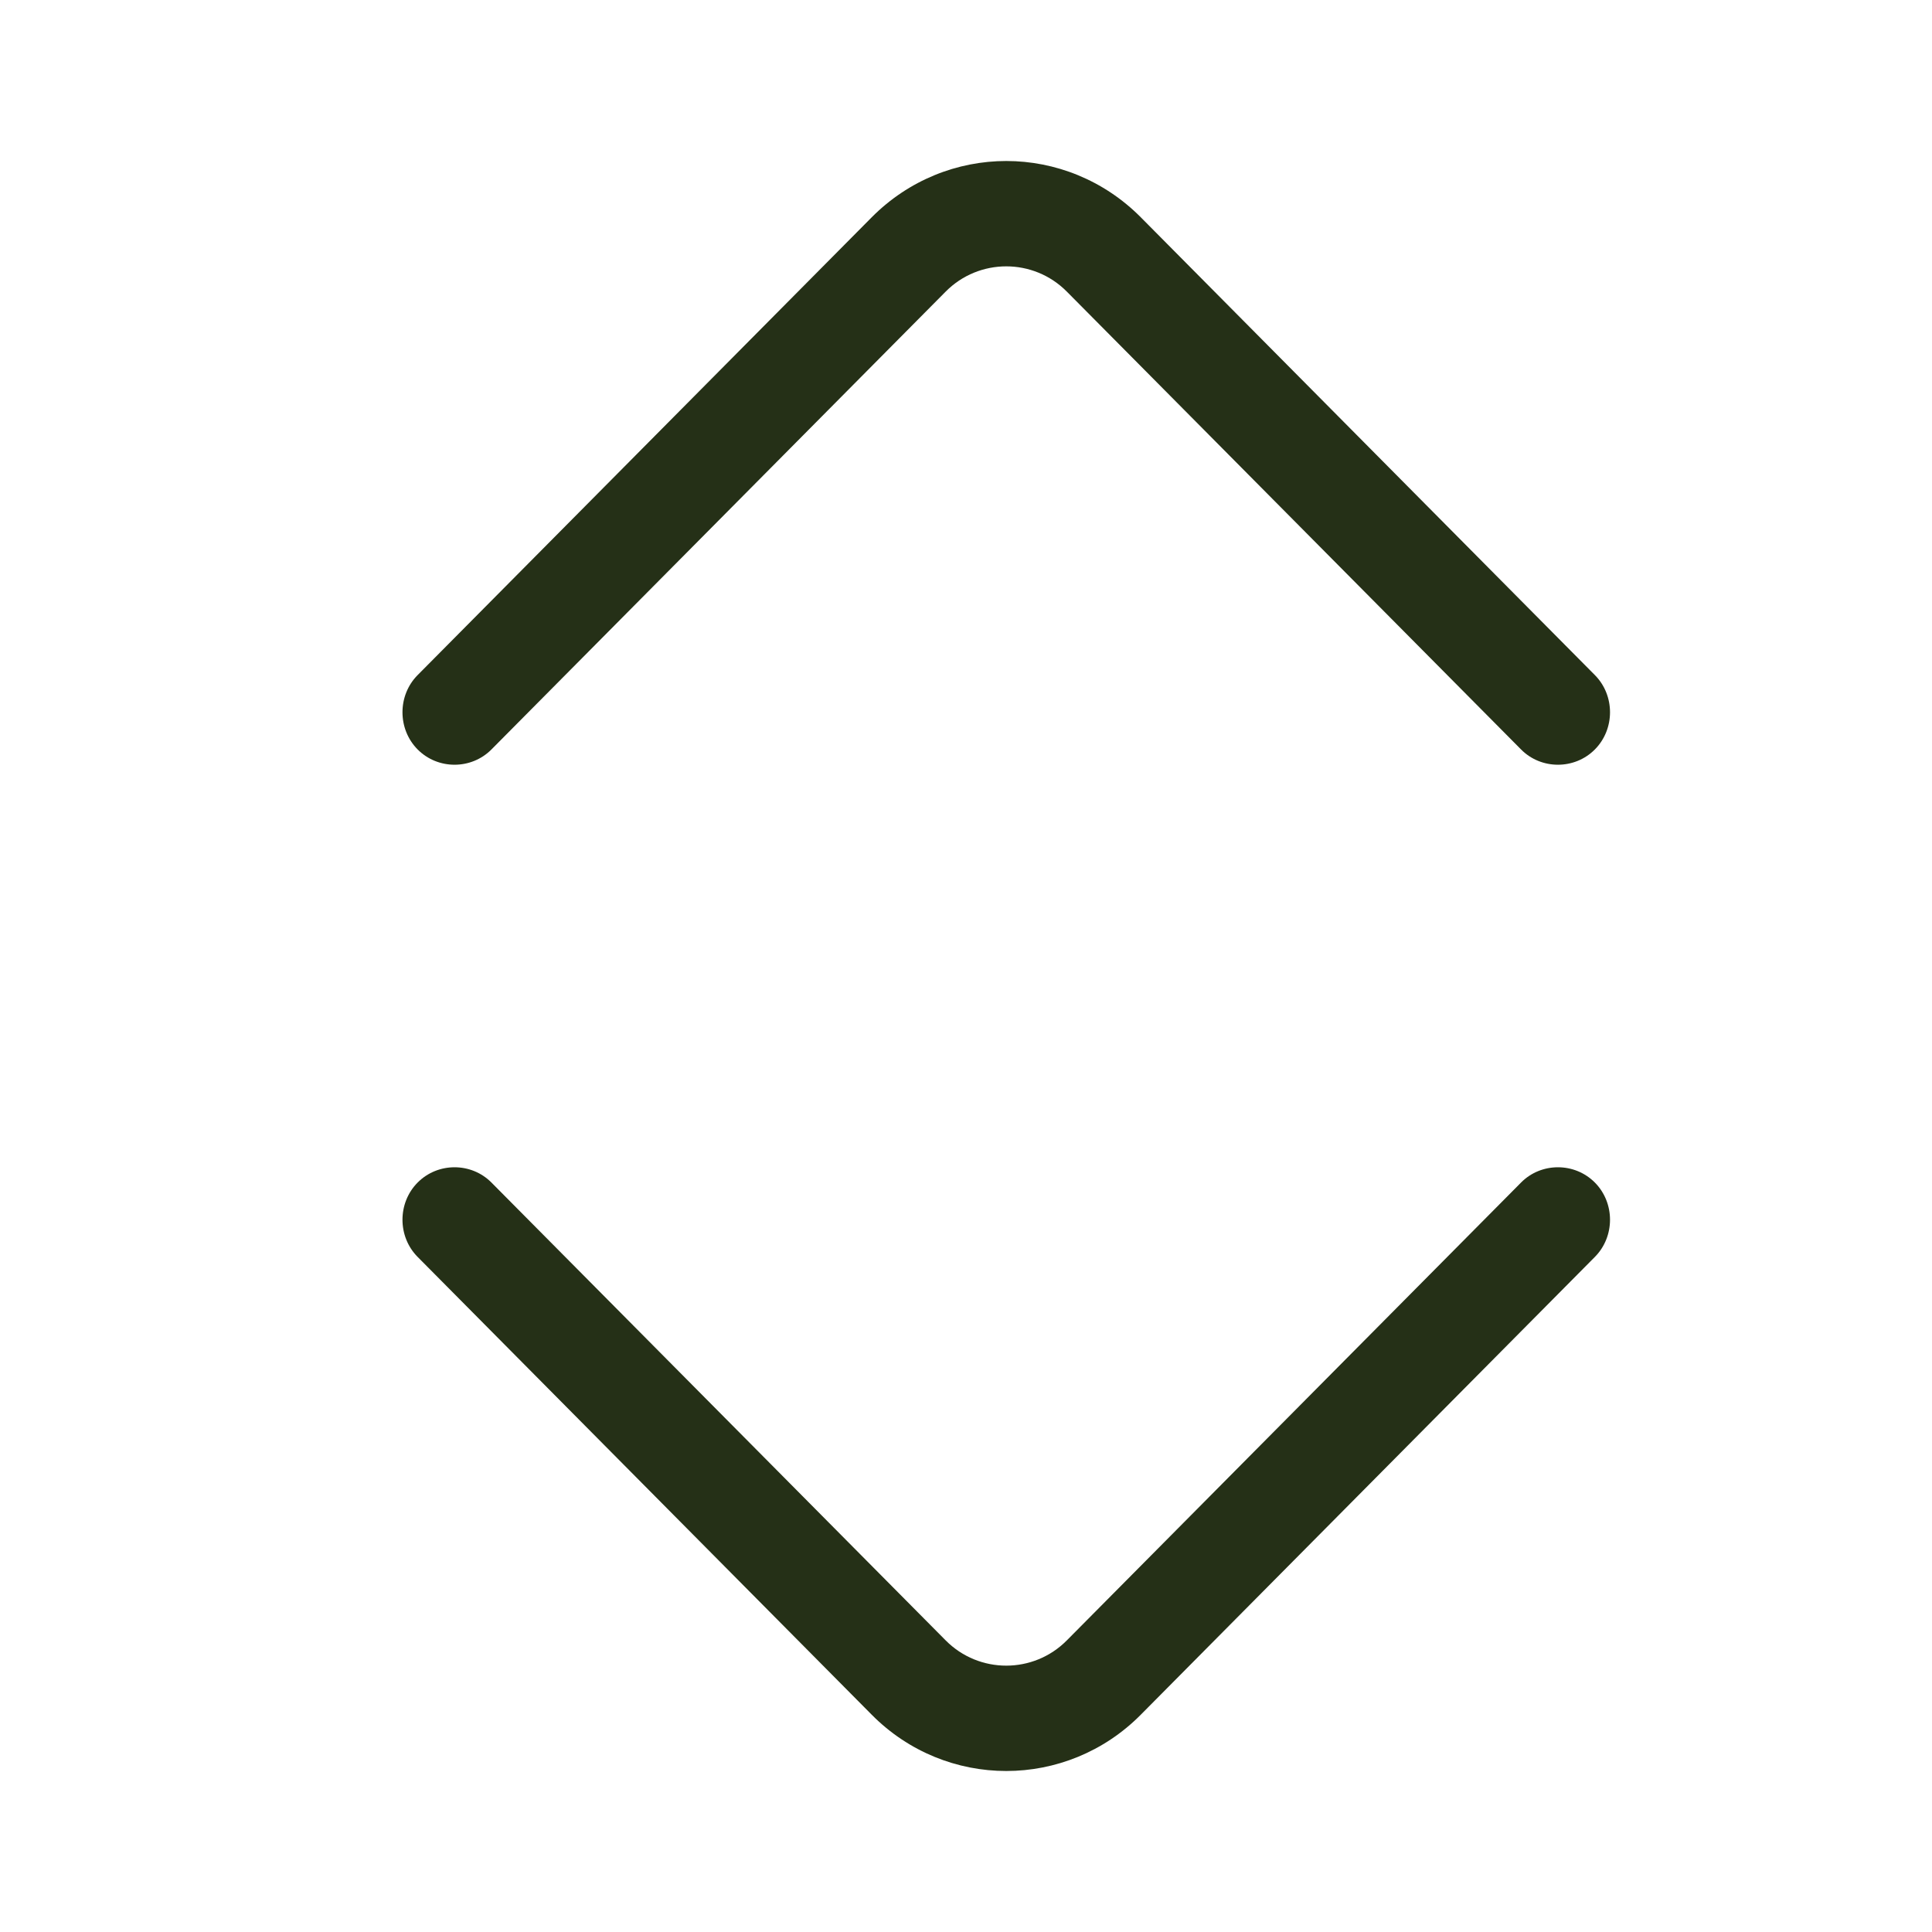
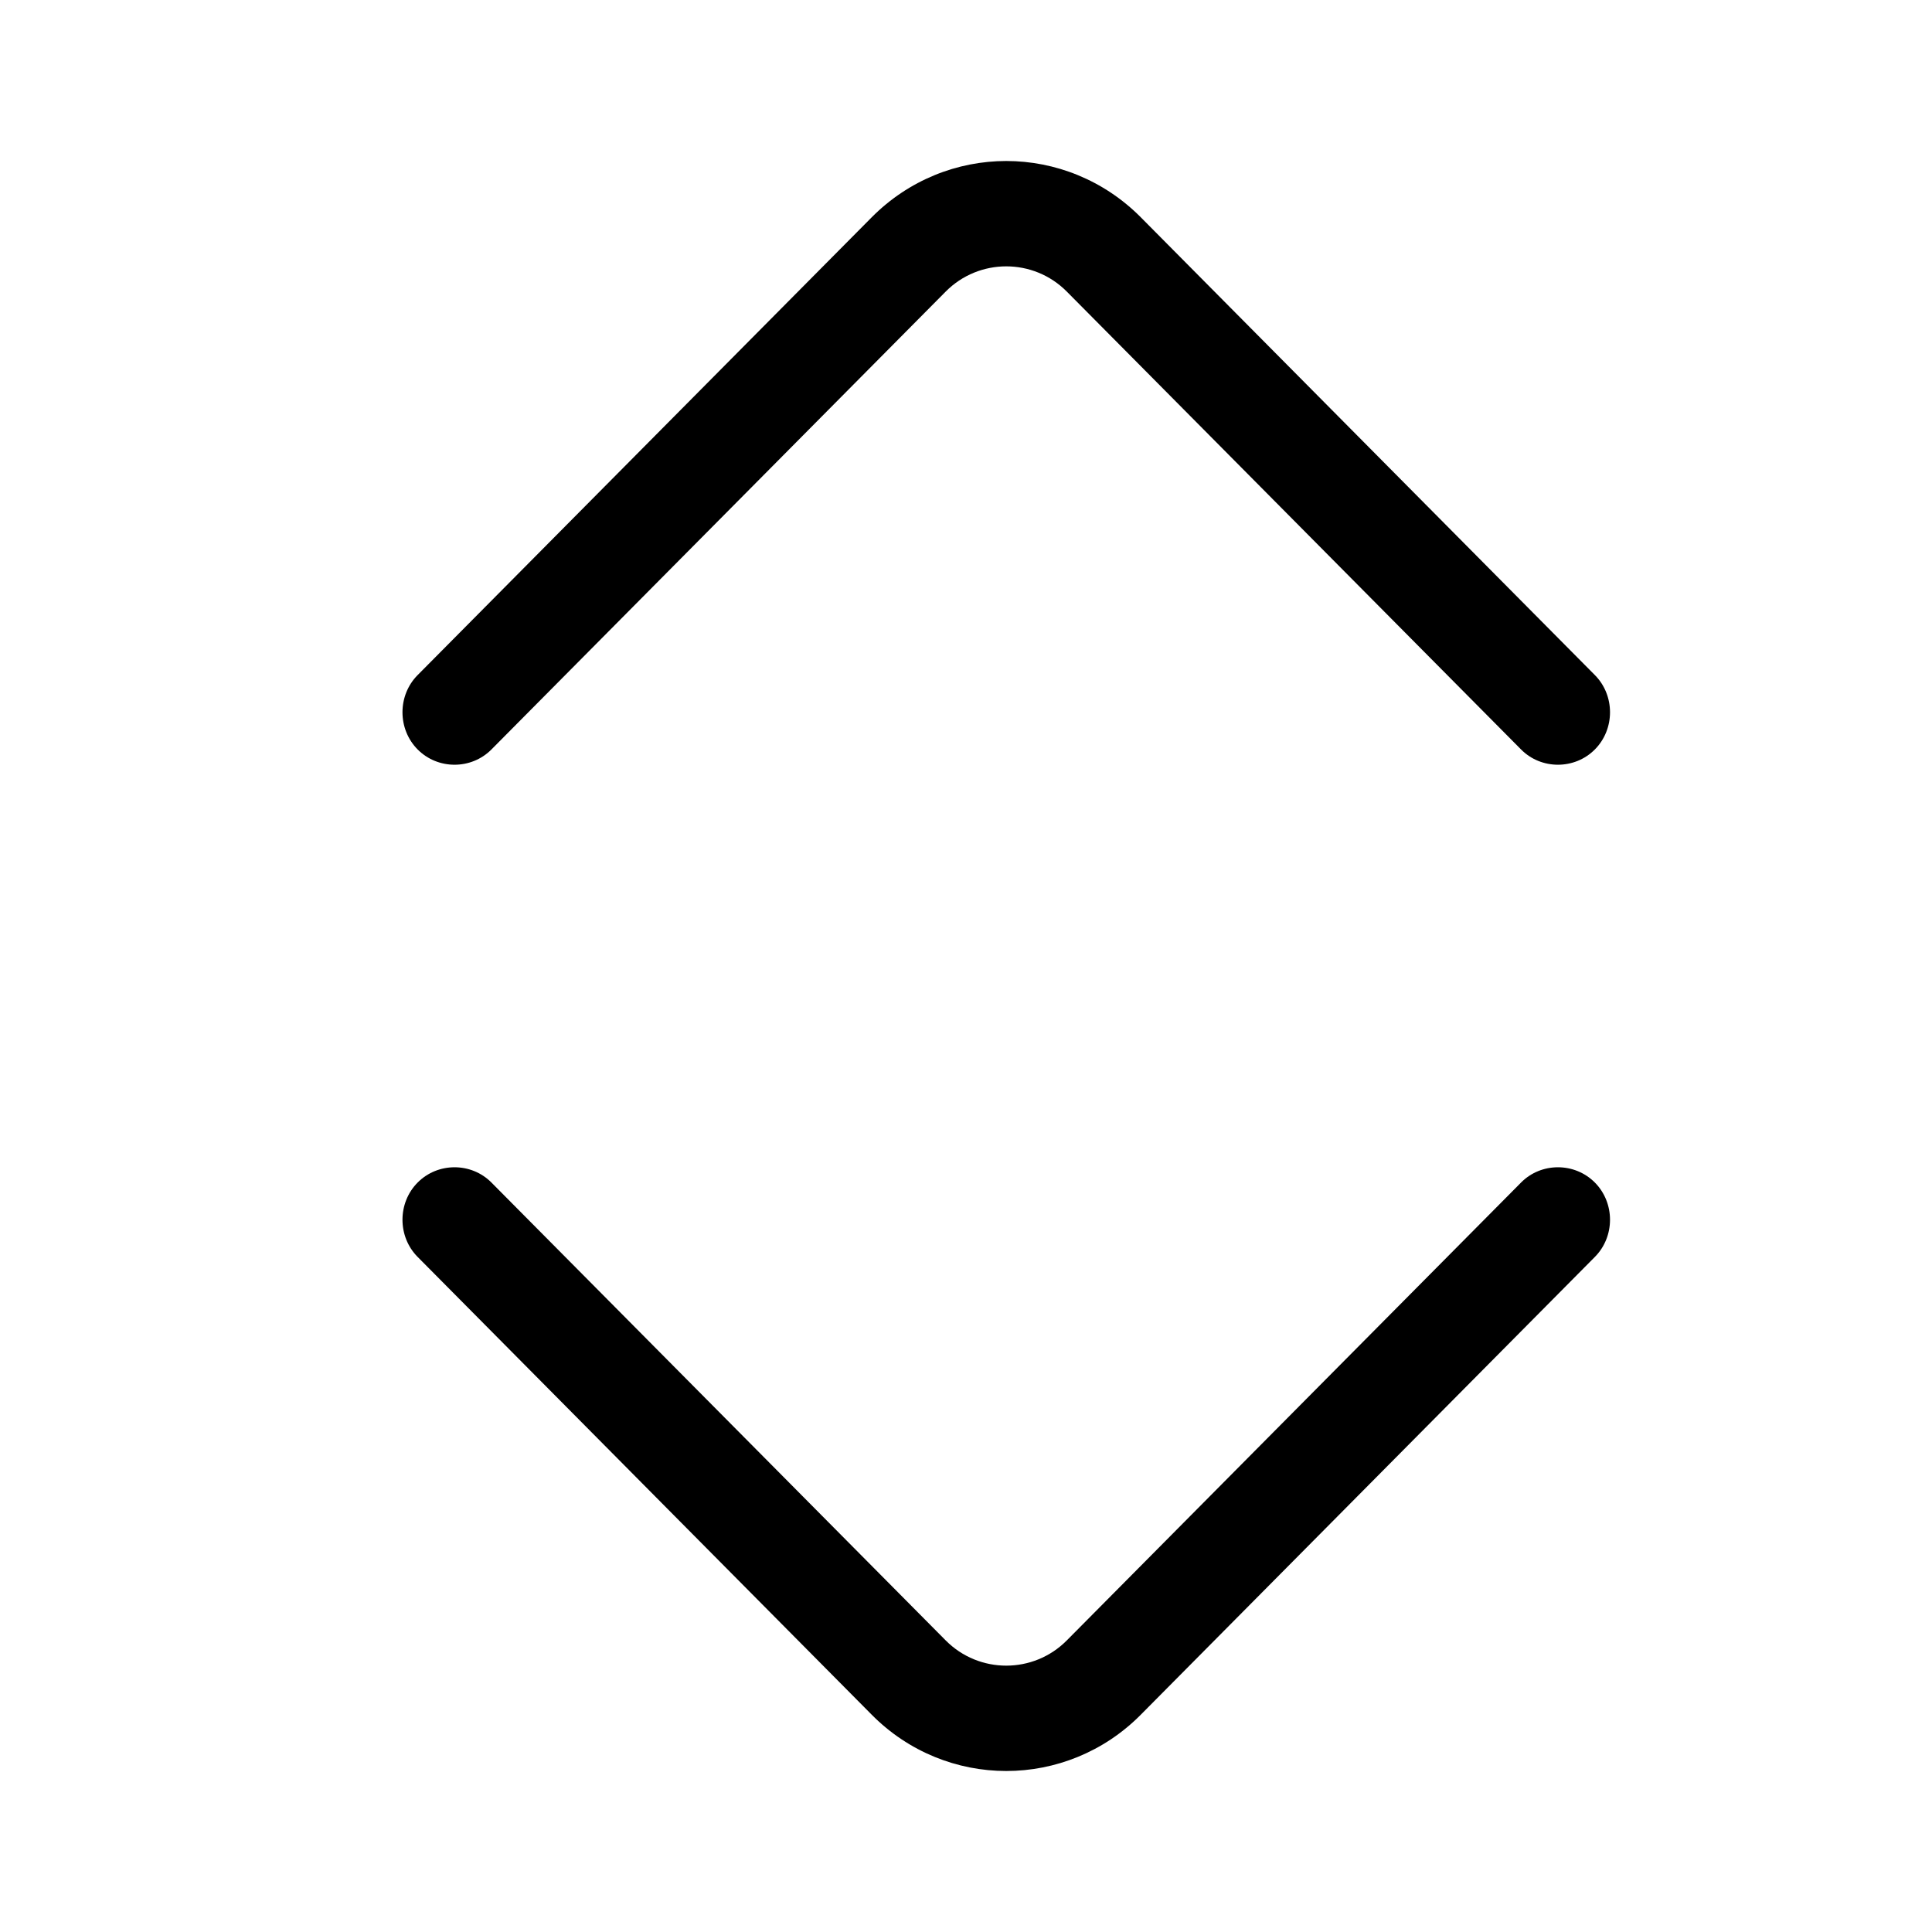
<svg xmlns="http://www.w3.org/2000/svg" width="24" height="24" viewBox="0 0 24 24" fill="none">
-   <path d="M12.5 22C11.894 22 11.289 21.765 10.83 21.302L5.188 15.614C4.937 15.361 4.937 14.943 5.188 14.69C5.439 14.437 5.854 14.437 6.105 14.69L11.747 20.377C12.162 20.796 12.838 20.796 13.253 20.377L18.895 14.69C19.145 14.437 19.561 14.437 19.812 14.69C20.063 14.943 20.063 15.361 19.812 15.614L14.17 21.302C13.711 21.765 13.106 22 12.5 22Z" fill="#253017" />
-   <path d="M12.5 2C11.894 2 11.289 2.236 10.83 2.698L5.188 8.386C4.937 8.639 4.937 9.057 5.188 9.31C5.439 9.563 5.854 9.563 6.105 9.31L11.747 3.623C12.162 3.204 12.838 3.204 13.253 3.623L18.895 9.31C19.145 9.563 19.561 9.563 19.812 9.31C20.063 9.057 20.063 8.639 19.812 8.386L14.17 2.698C13.711 2.236 13.106 2 12.5 2Z" fill="#253017" />
+   <path d="M12.5 22C11.894 22 11.289 21.765 10.83 21.302L5.188 15.614C4.937 15.361 4.937 14.943 5.188 14.69C5.439 14.437 5.854 14.437 6.105 14.69L11.747 20.377C12.162 20.796 12.838 20.796 13.253 20.377L18.895 14.69C19.145 14.437 19.561 14.437 19.812 14.69C20.063 14.943 20.063 15.361 19.812 15.614L14.17 21.302C13.711 21.765 13.106 22 12.5 22Z" fill="currentColor" />
+   <path d="M12.5 2C11.894 2 11.289 2.236 10.83 2.698L5.188 8.386C4.937 8.639 4.937 9.057 5.188 9.31C5.439 9.563 5.854 9.563 6.105 9.31L11.747 3.623C12.162 3.204 12.838 3.204 13.253 3.623L18.895 9.31C19.145 9.563 19.561 9.563 19.812 9.31C20.063 9.057 20.063 8.639 19.812 8.386L14.17 2.698C13.711 2.236 13.106 2 12.5 2Z" fill="currentColor" />
</svg>
